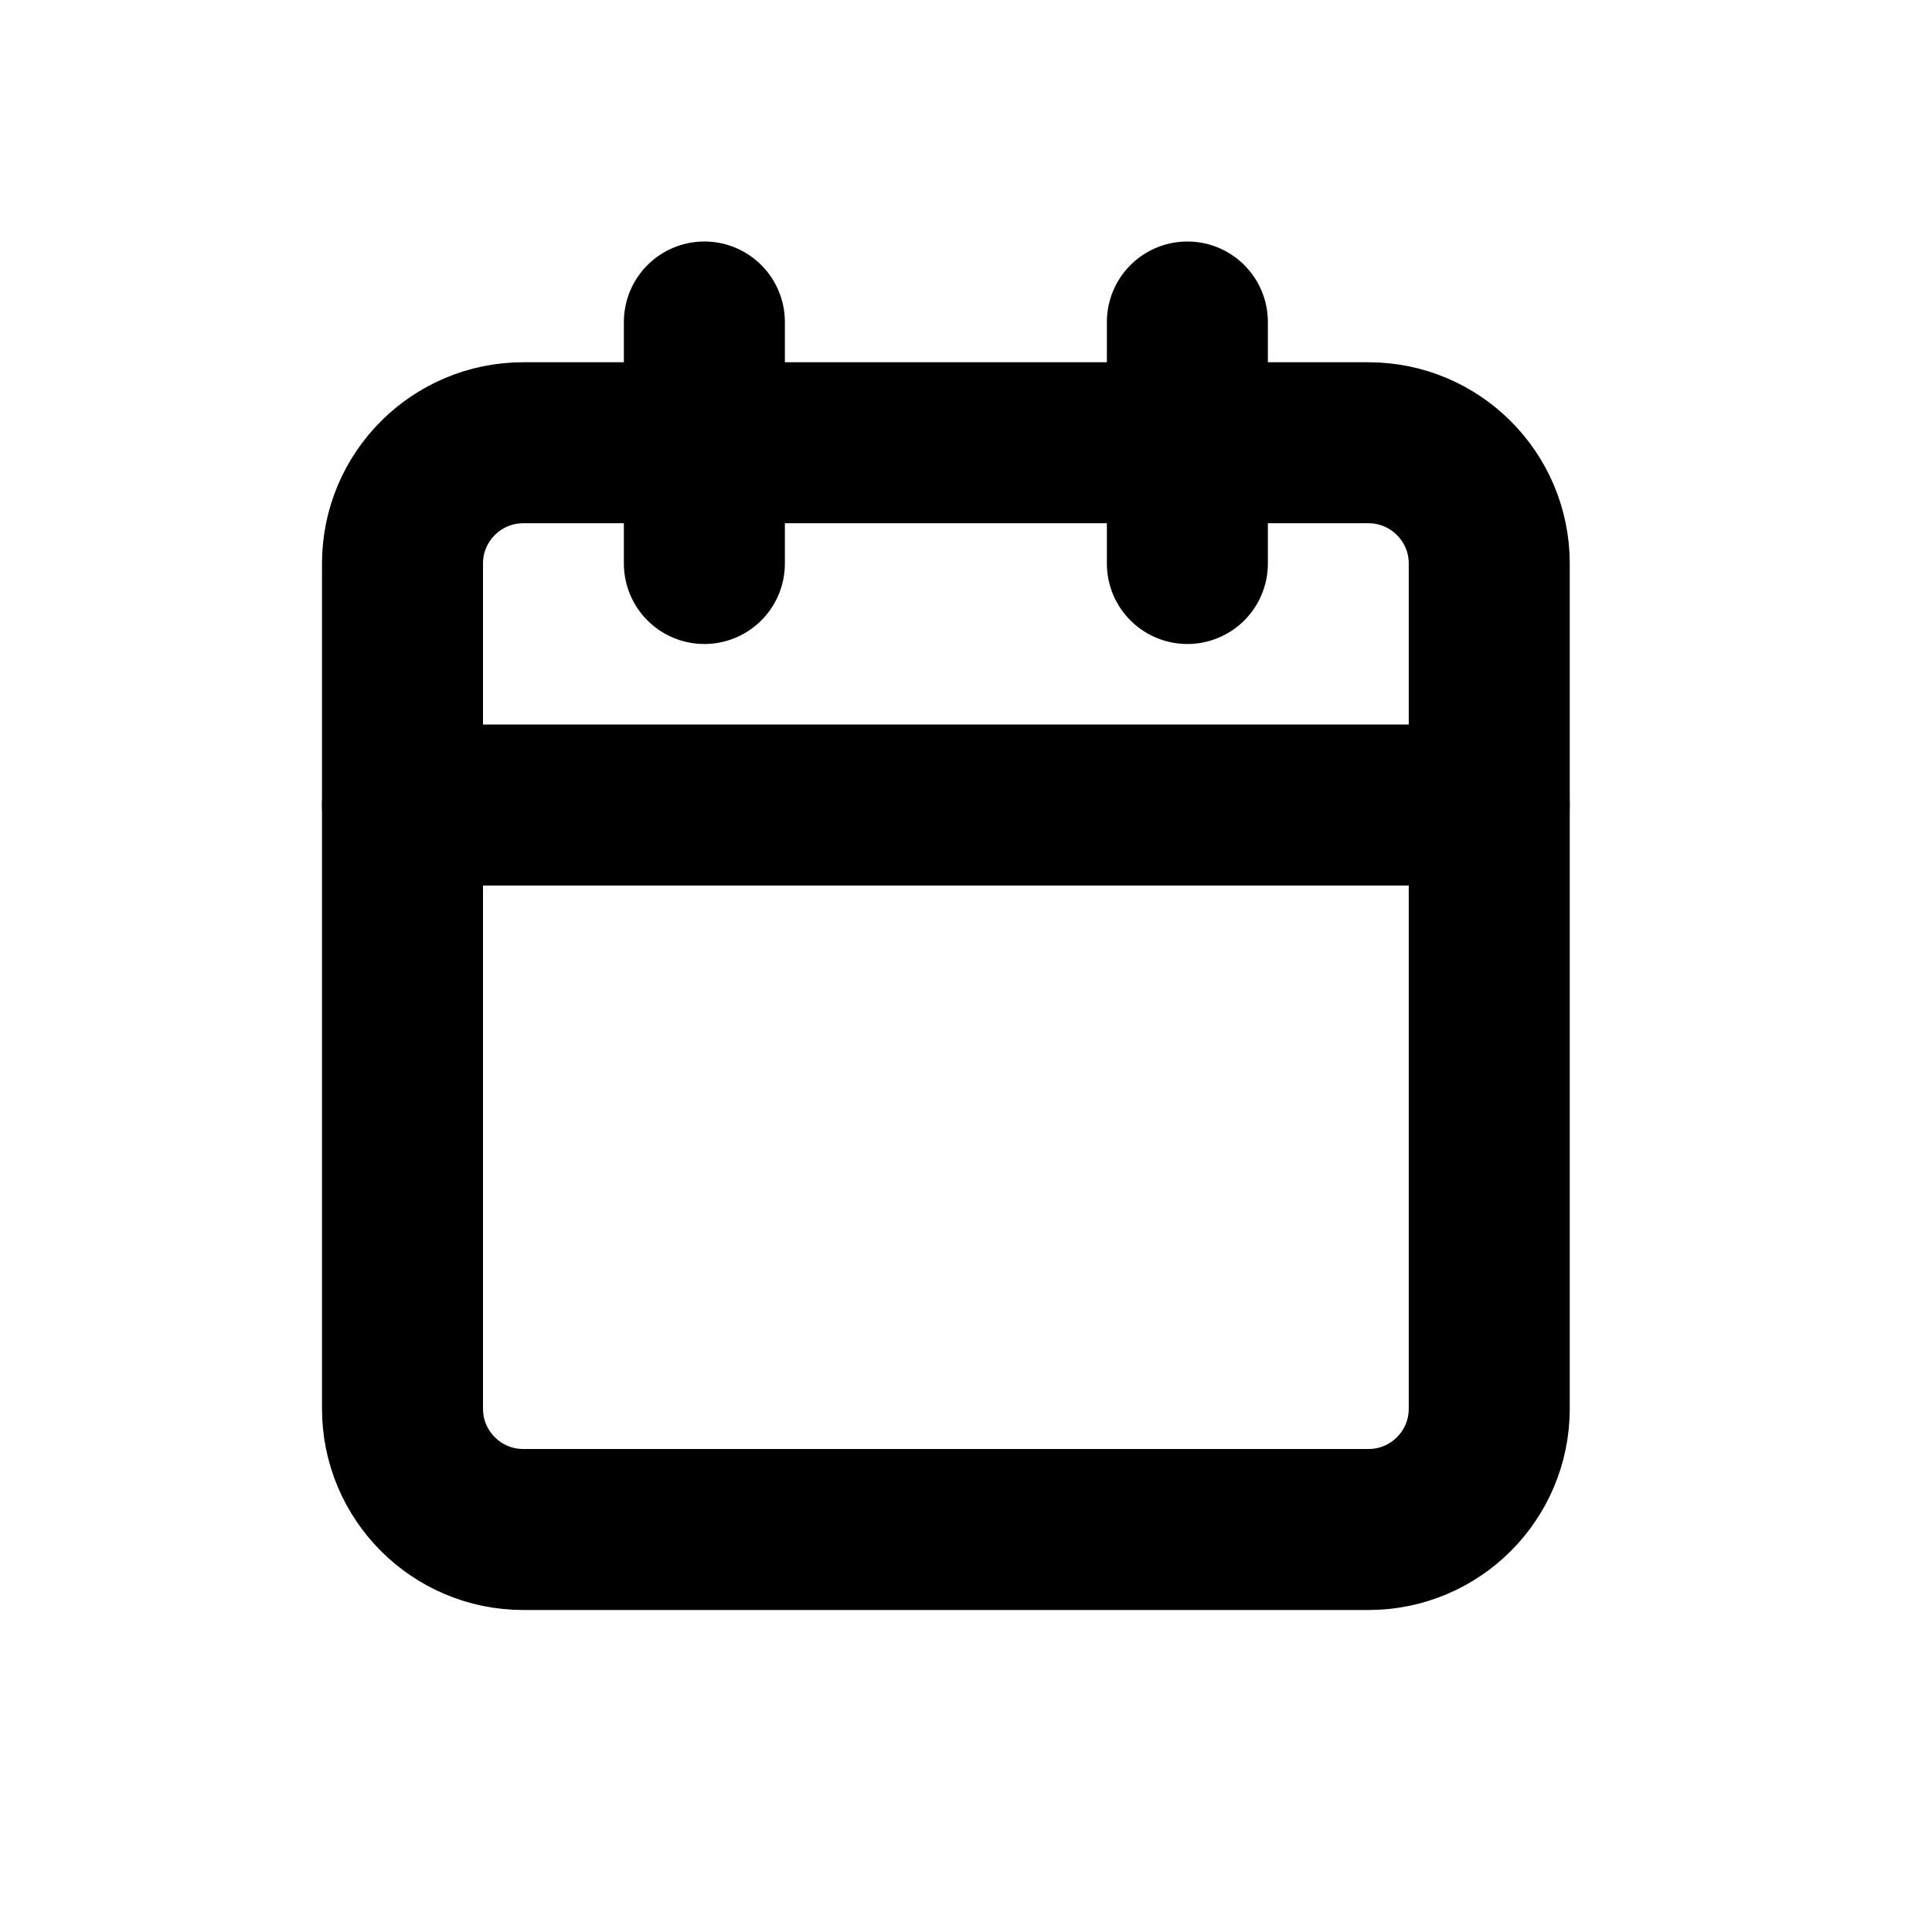
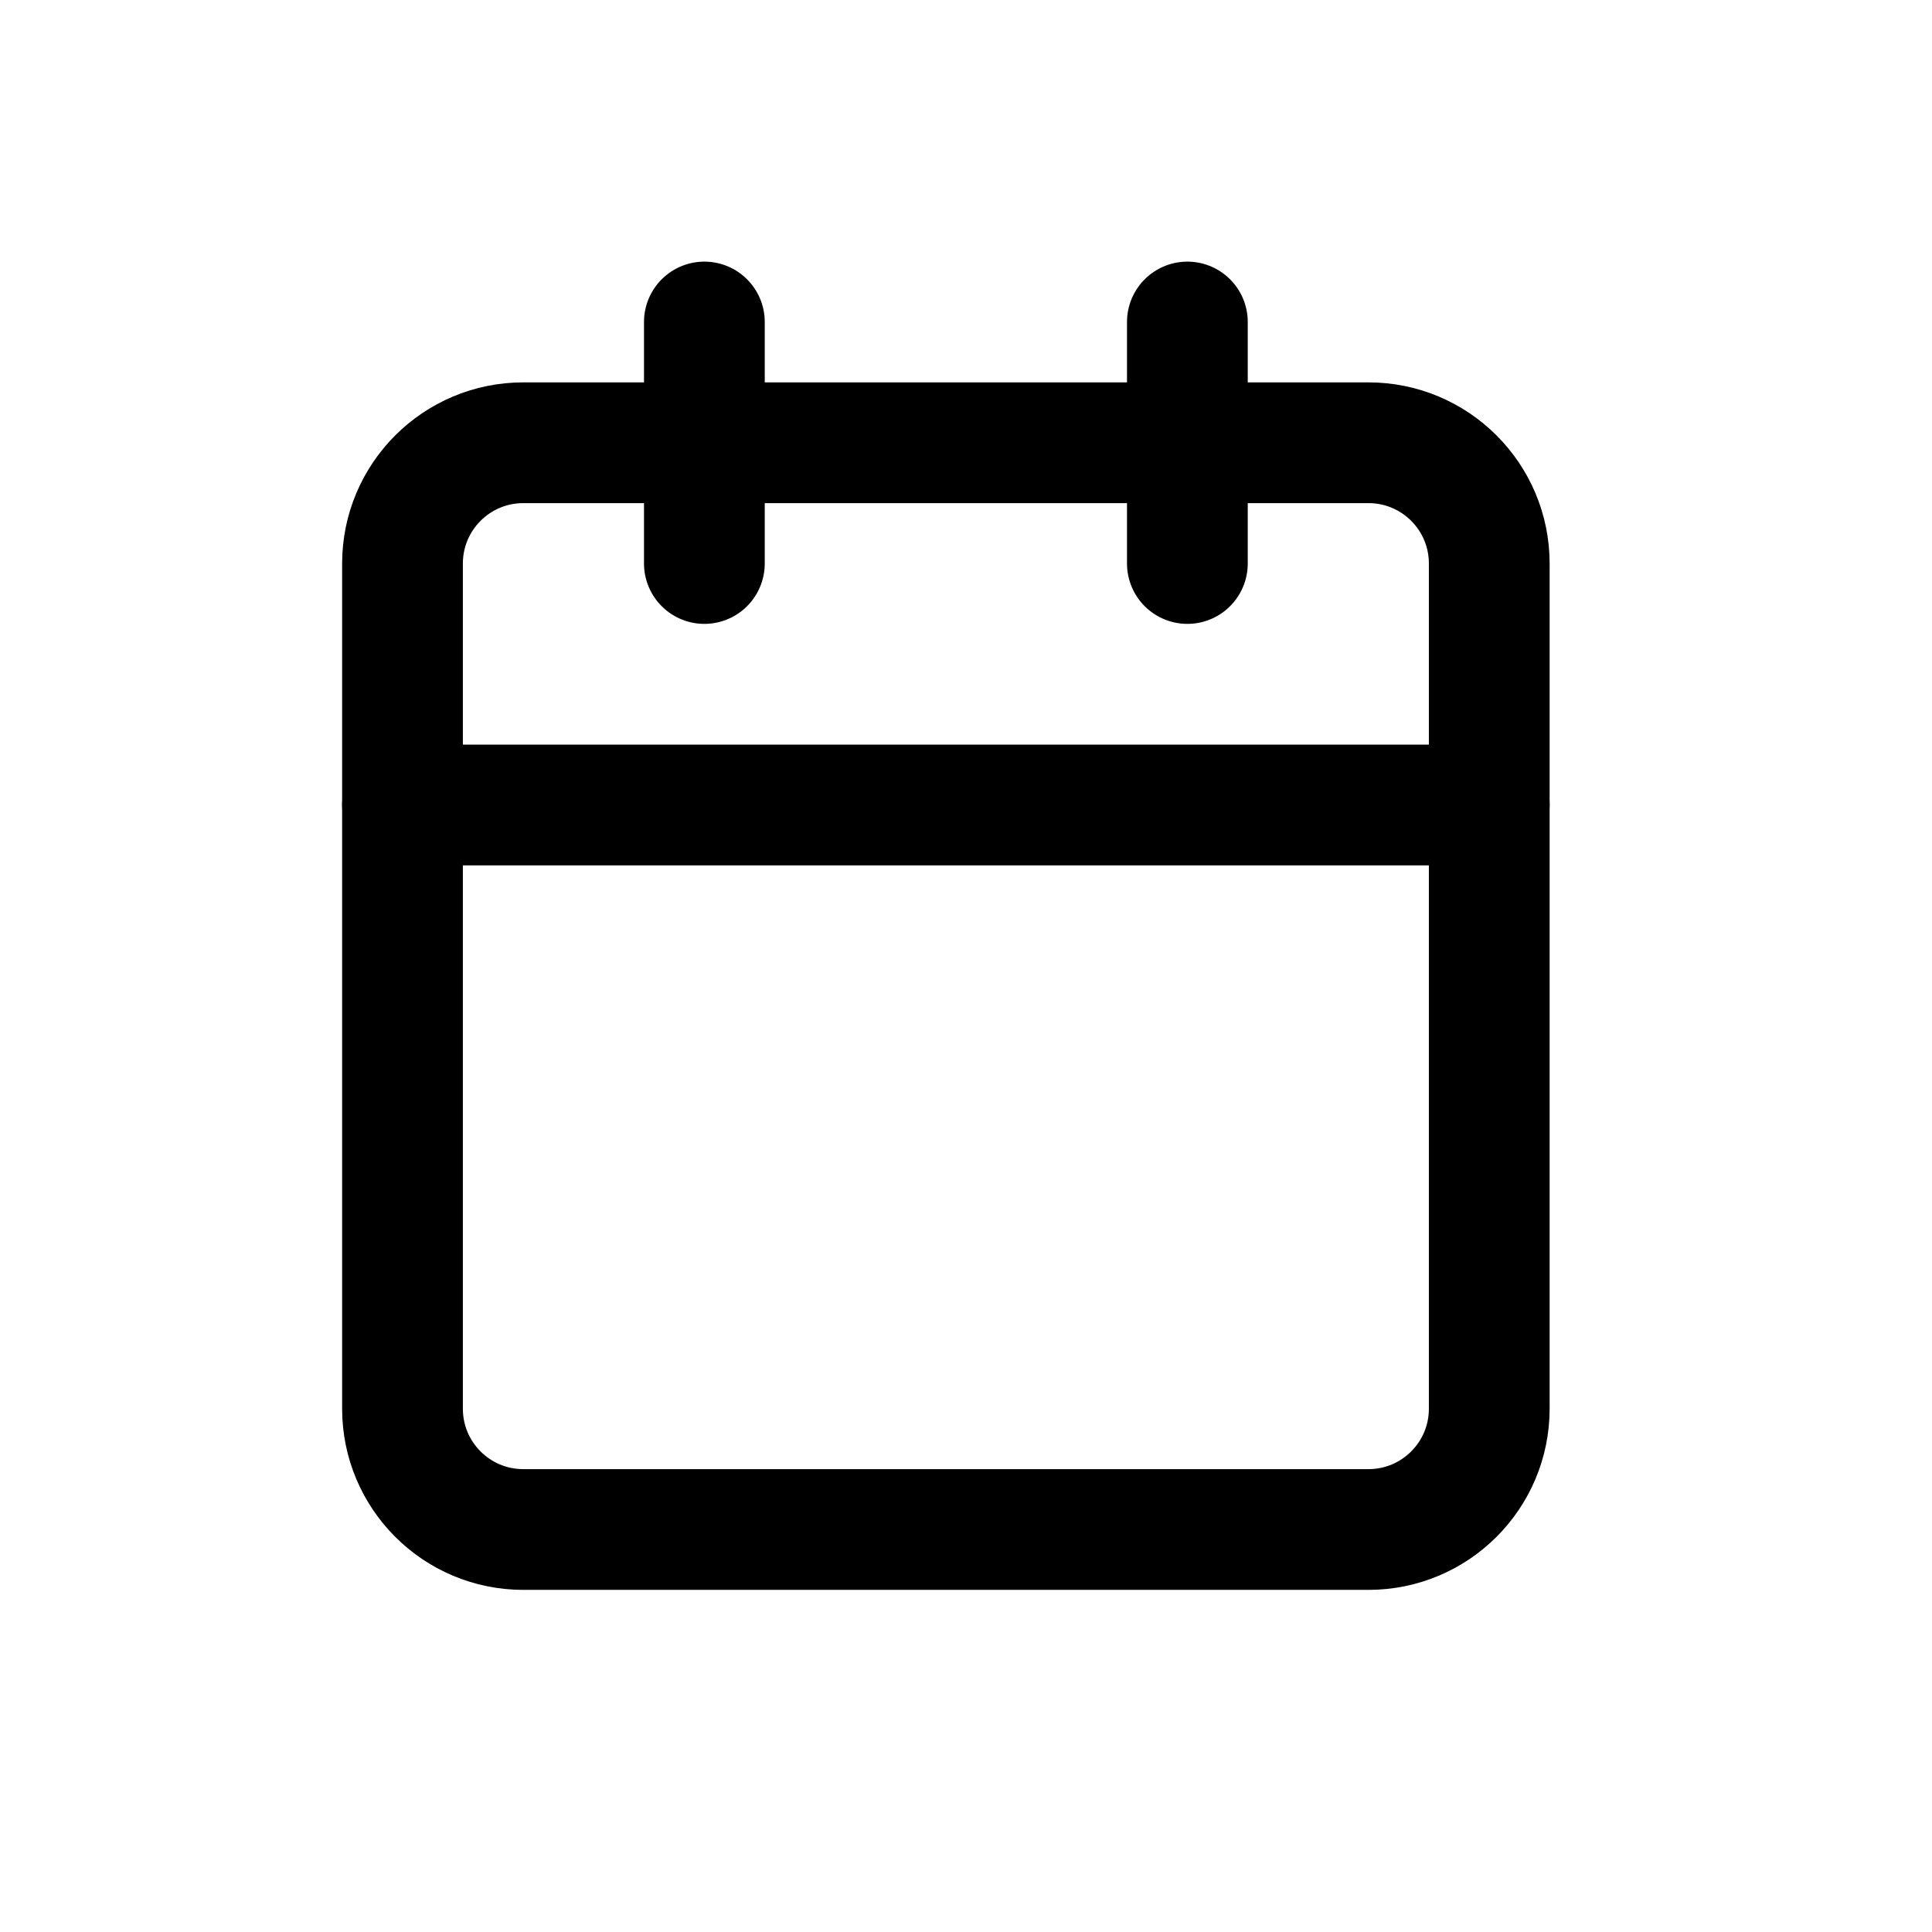
<svg xmlns="http://www.w3.org/2000/svg" width="24" height="24" viewBox="0 0 24 24" fill="none">
-   <path d="M17 5.5H6.5C5.672 5.5 5 6.172 5 7V17.5C5 18.328 5.672 19 6.5 19H17C17.828 19 18.5 18.328 18.5 17.5V7C18.5 6.172 17.828 5.5 17 5.5Z" stroke="black" stroke-width="2" stroke-linecap="round" stroke-linejoin="round" />
-   <path d="M14.75 4V7" stroke="black" stroke-width="2" stroke-linecap="round" stroke-linejoin="round" />
-   <path d="M8.75 4V7" stroke="black" stroke-width="2" stroke-linecap="round" stroke-linejoin="round" />
-   <path d="M5 10H18.5" stroke="black" stroke-width="2" stroke-linecap="round" stroke-linejoin="round" />
+   <path d="M17 5.5H6.5C5.672 5.5 5 6.172 5 7V17.5C5 18.328 5.672 19 6.5 19H17C17.828 19 18.5 18.328 18.5 17.5V7C18.5 6.172 17.828 5.5 17 5.5Z" stroke="black" stroke-width="1.5" stroke-linecap="round" stroke-linejoin="round" />
+   <path d="M14.75 4V7" stroke="black" stroke-width="1.5" stroke-linecap="round" stroke-linejoin="round" />
+   <path d="M8.75 4V7" stroke="black" stroke-width="1.5" stroke-linecap="round" stroke-linejoin="round" />
+   <path d="M5 10H18.5" stroke="black" stroke-width="1.5" stroke-linecap="round" stroke-linejoin="round" />
</svg>
